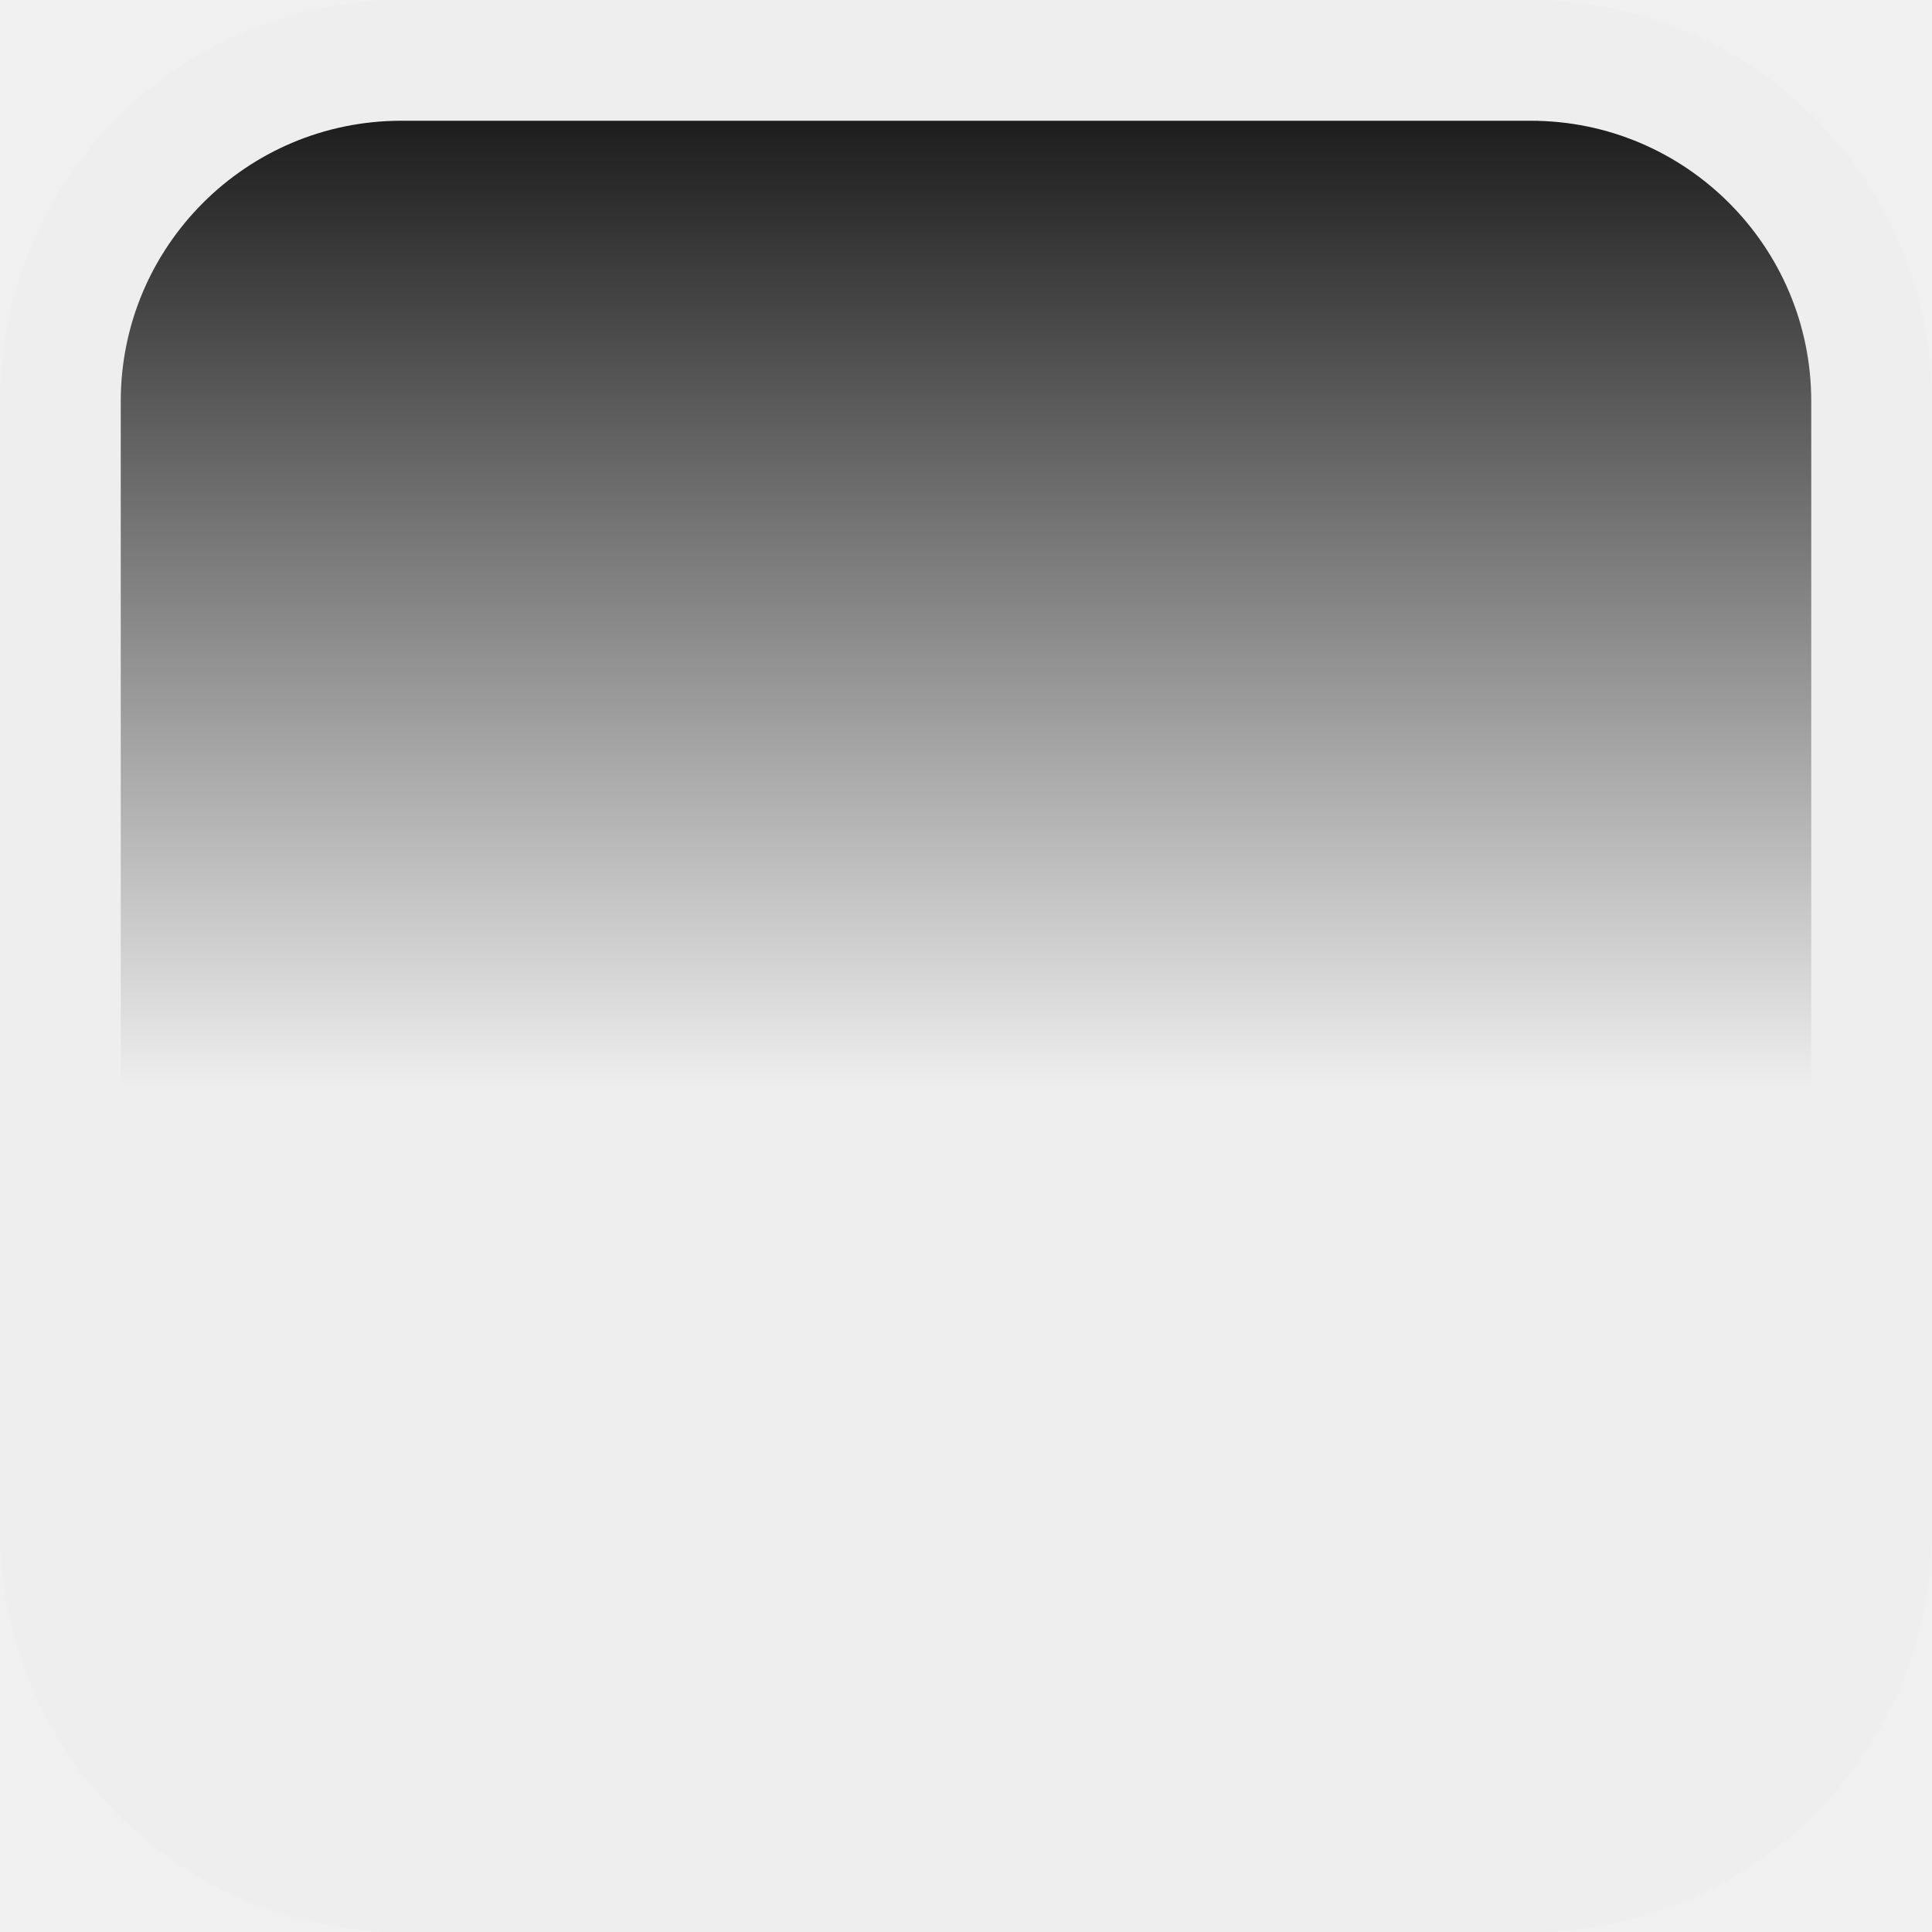
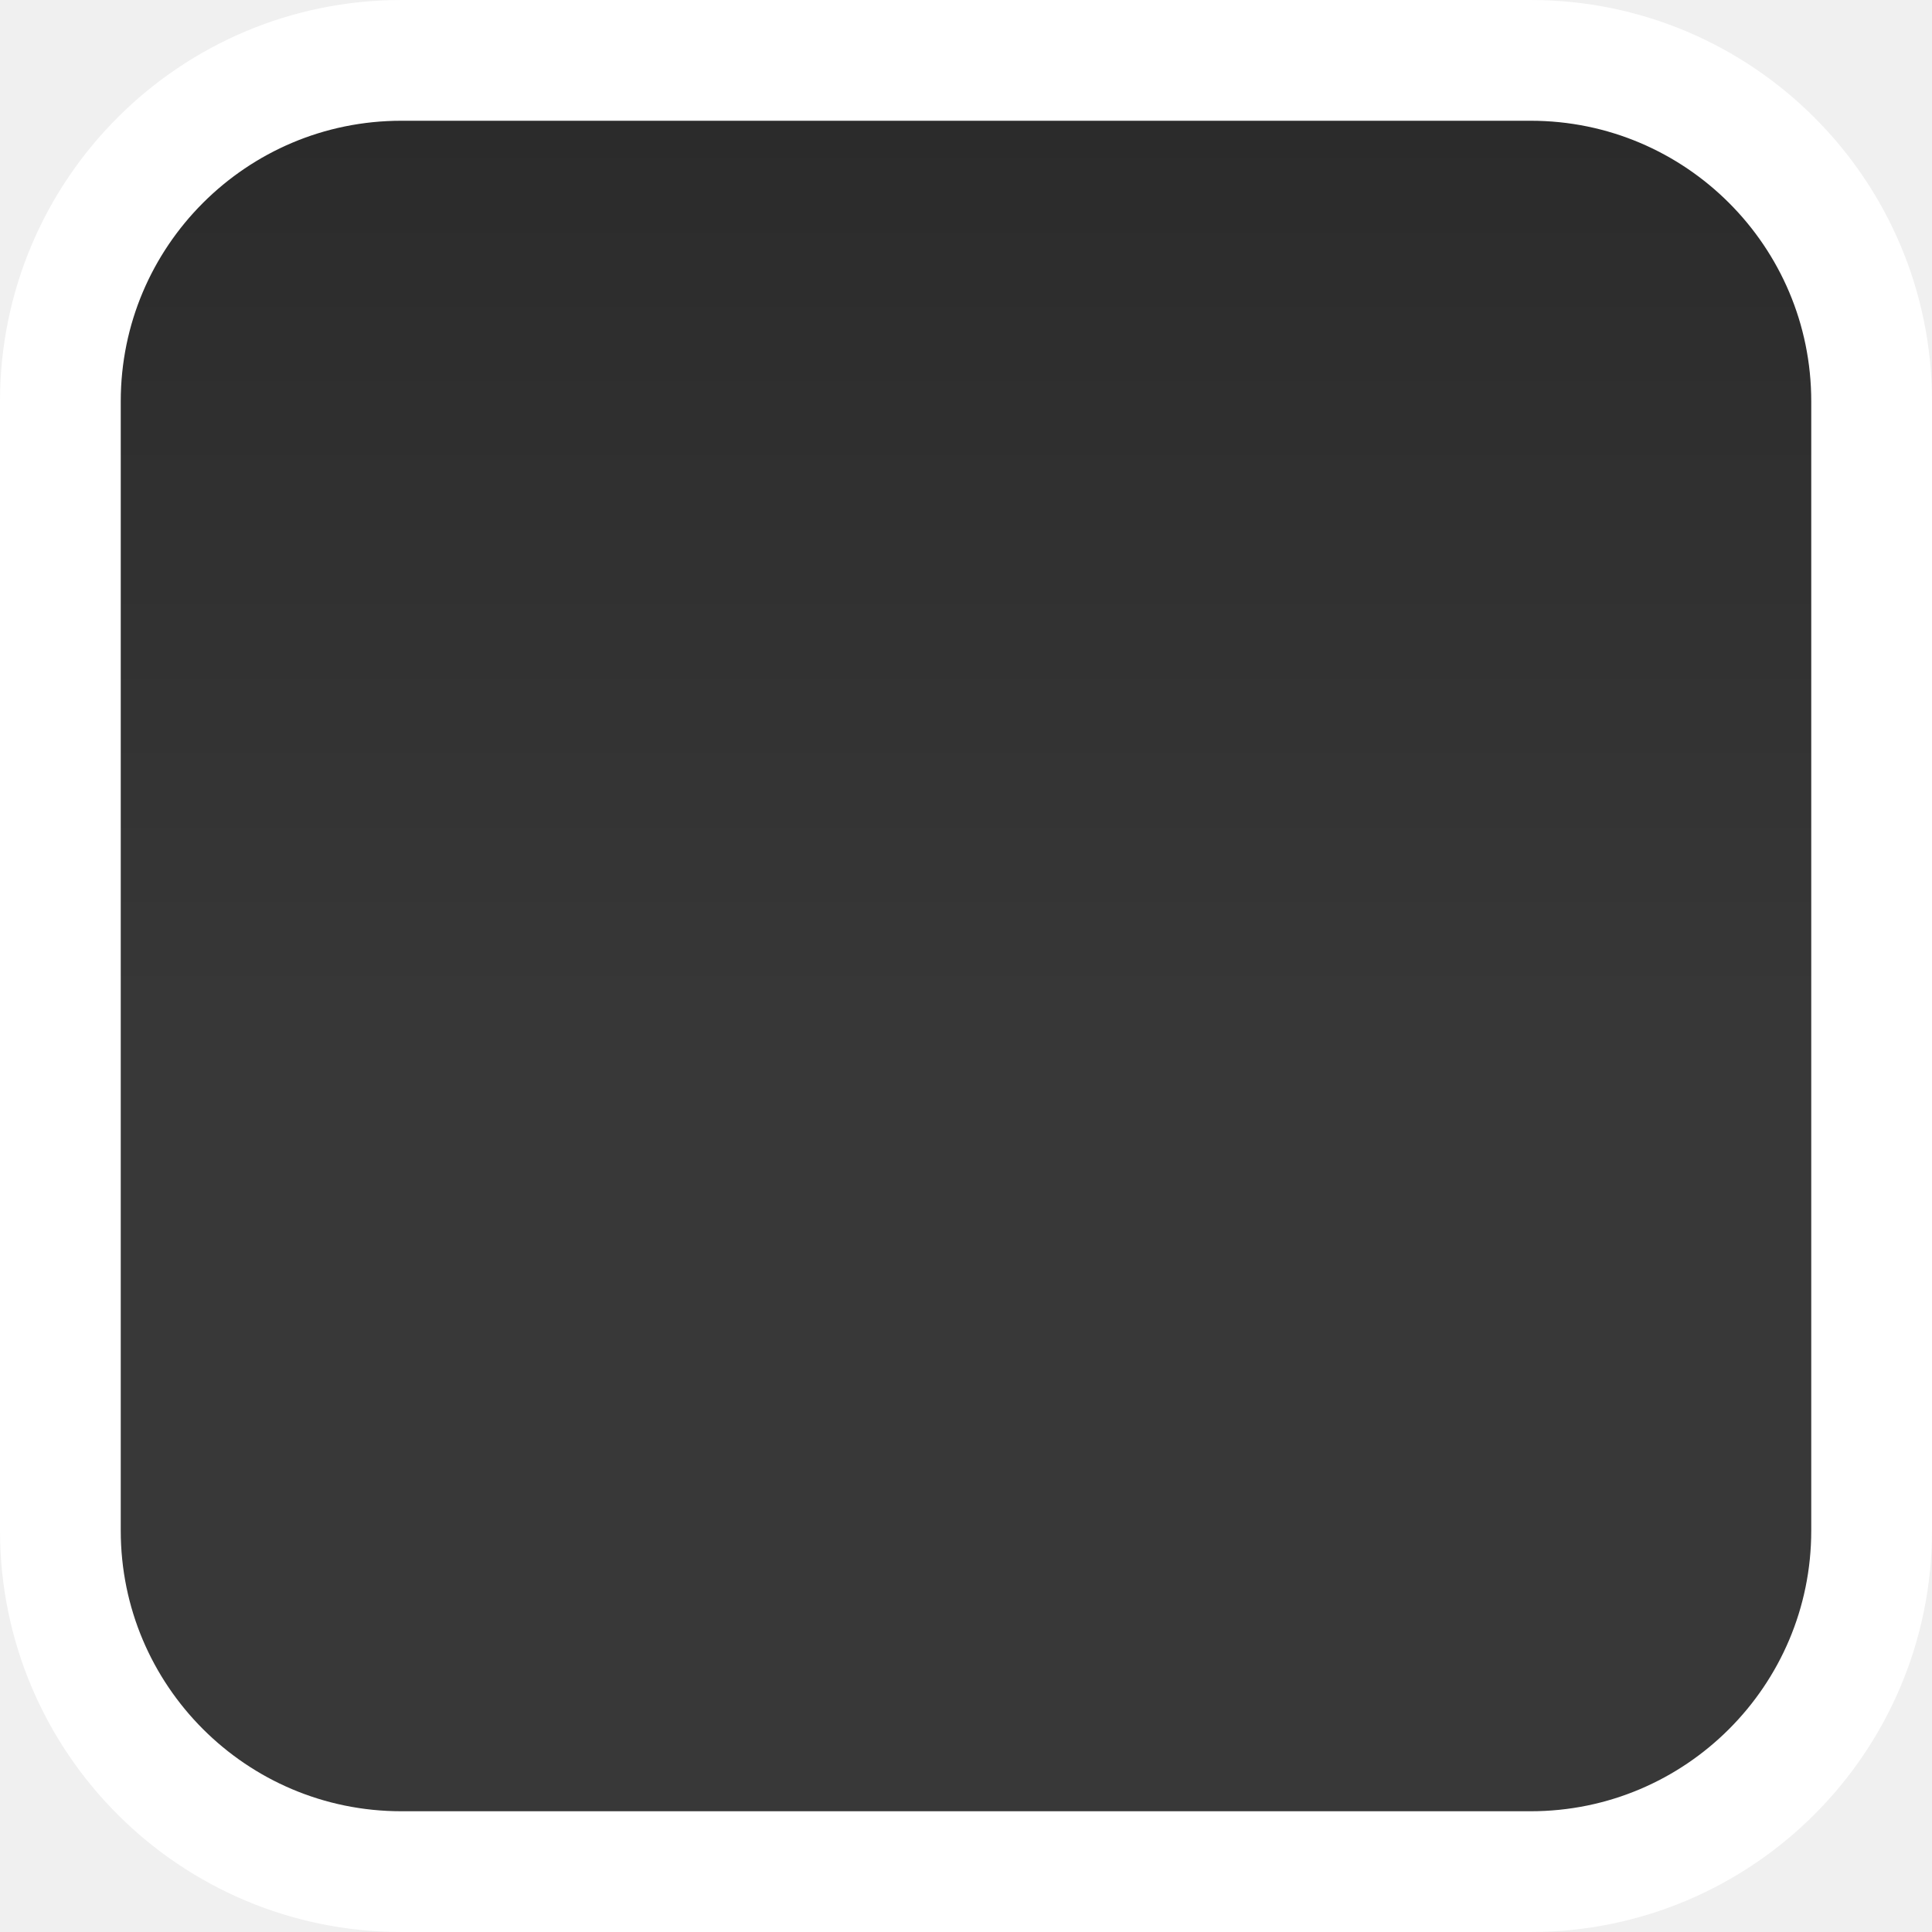
<svg xmlns="http://www.w3.org/2000/svg" xmlns:xlink="http://www.w3.org/1999/xlink" width="16" height="16" viewBox="0 0 16 16" id="svg2" version="1.1">
  <defs id="defs4">
    <linearGradient id="linearGradient4140">
-       <stop style="stop-color:#1d1d1d;stop-opacity:1" offset="0" id="stop4142" />
-       <stop style="stop-color:#eeeeee;stop-opacity:1" offset="1" id="stop4144" />
+       <stop style="stop-color:#2b2b2b;stop-opacity:1" offset="0" id="stop4142" />
+       <stop style="stop-color:#383838;stop-opacity:1" offset="1" id="stop4144" />
    </linearGradient>
    <linearGradient xlink:href="#linearGradient4140" id="linearGradient4146" x1="8" y1="1037.362" x2="8" y2="1045.362" gradientUnits="userSpaceOnUse" />
  </defs>
  <g id="layer1" transform="translate(0,-1036.362)">
-     <rect style="fill:url(#linearGradient4146);fill-rule:evenodd;stroke:#eeeeee;stroke-width:1;stroke-linecap:butt;stroke-linejoin:miter;stroke-miterlimit:4;stroke-dasharray:none;stroke-opacity:1;fill-opacity:1" id="rect3338" width="15" height="15" x="0.5" y="1036.862" rx="2.824" ry="2.824" />
+     <rect style="fill:url(#linearGradient4146);fill-rule:evenodd;stroke:#ffffff;stroke-width:1;stroke-linecap:butt;stroke-linejoin:miter;stroke-miterlimit:4;stroke-dasharray:none;stroke-opacity:1;fill-opacity:1" id="rect3338" width="15" height="15" x="0.5" y="1036.862" rx="2.824" ry="2.824" />
  </g>
</svg>
